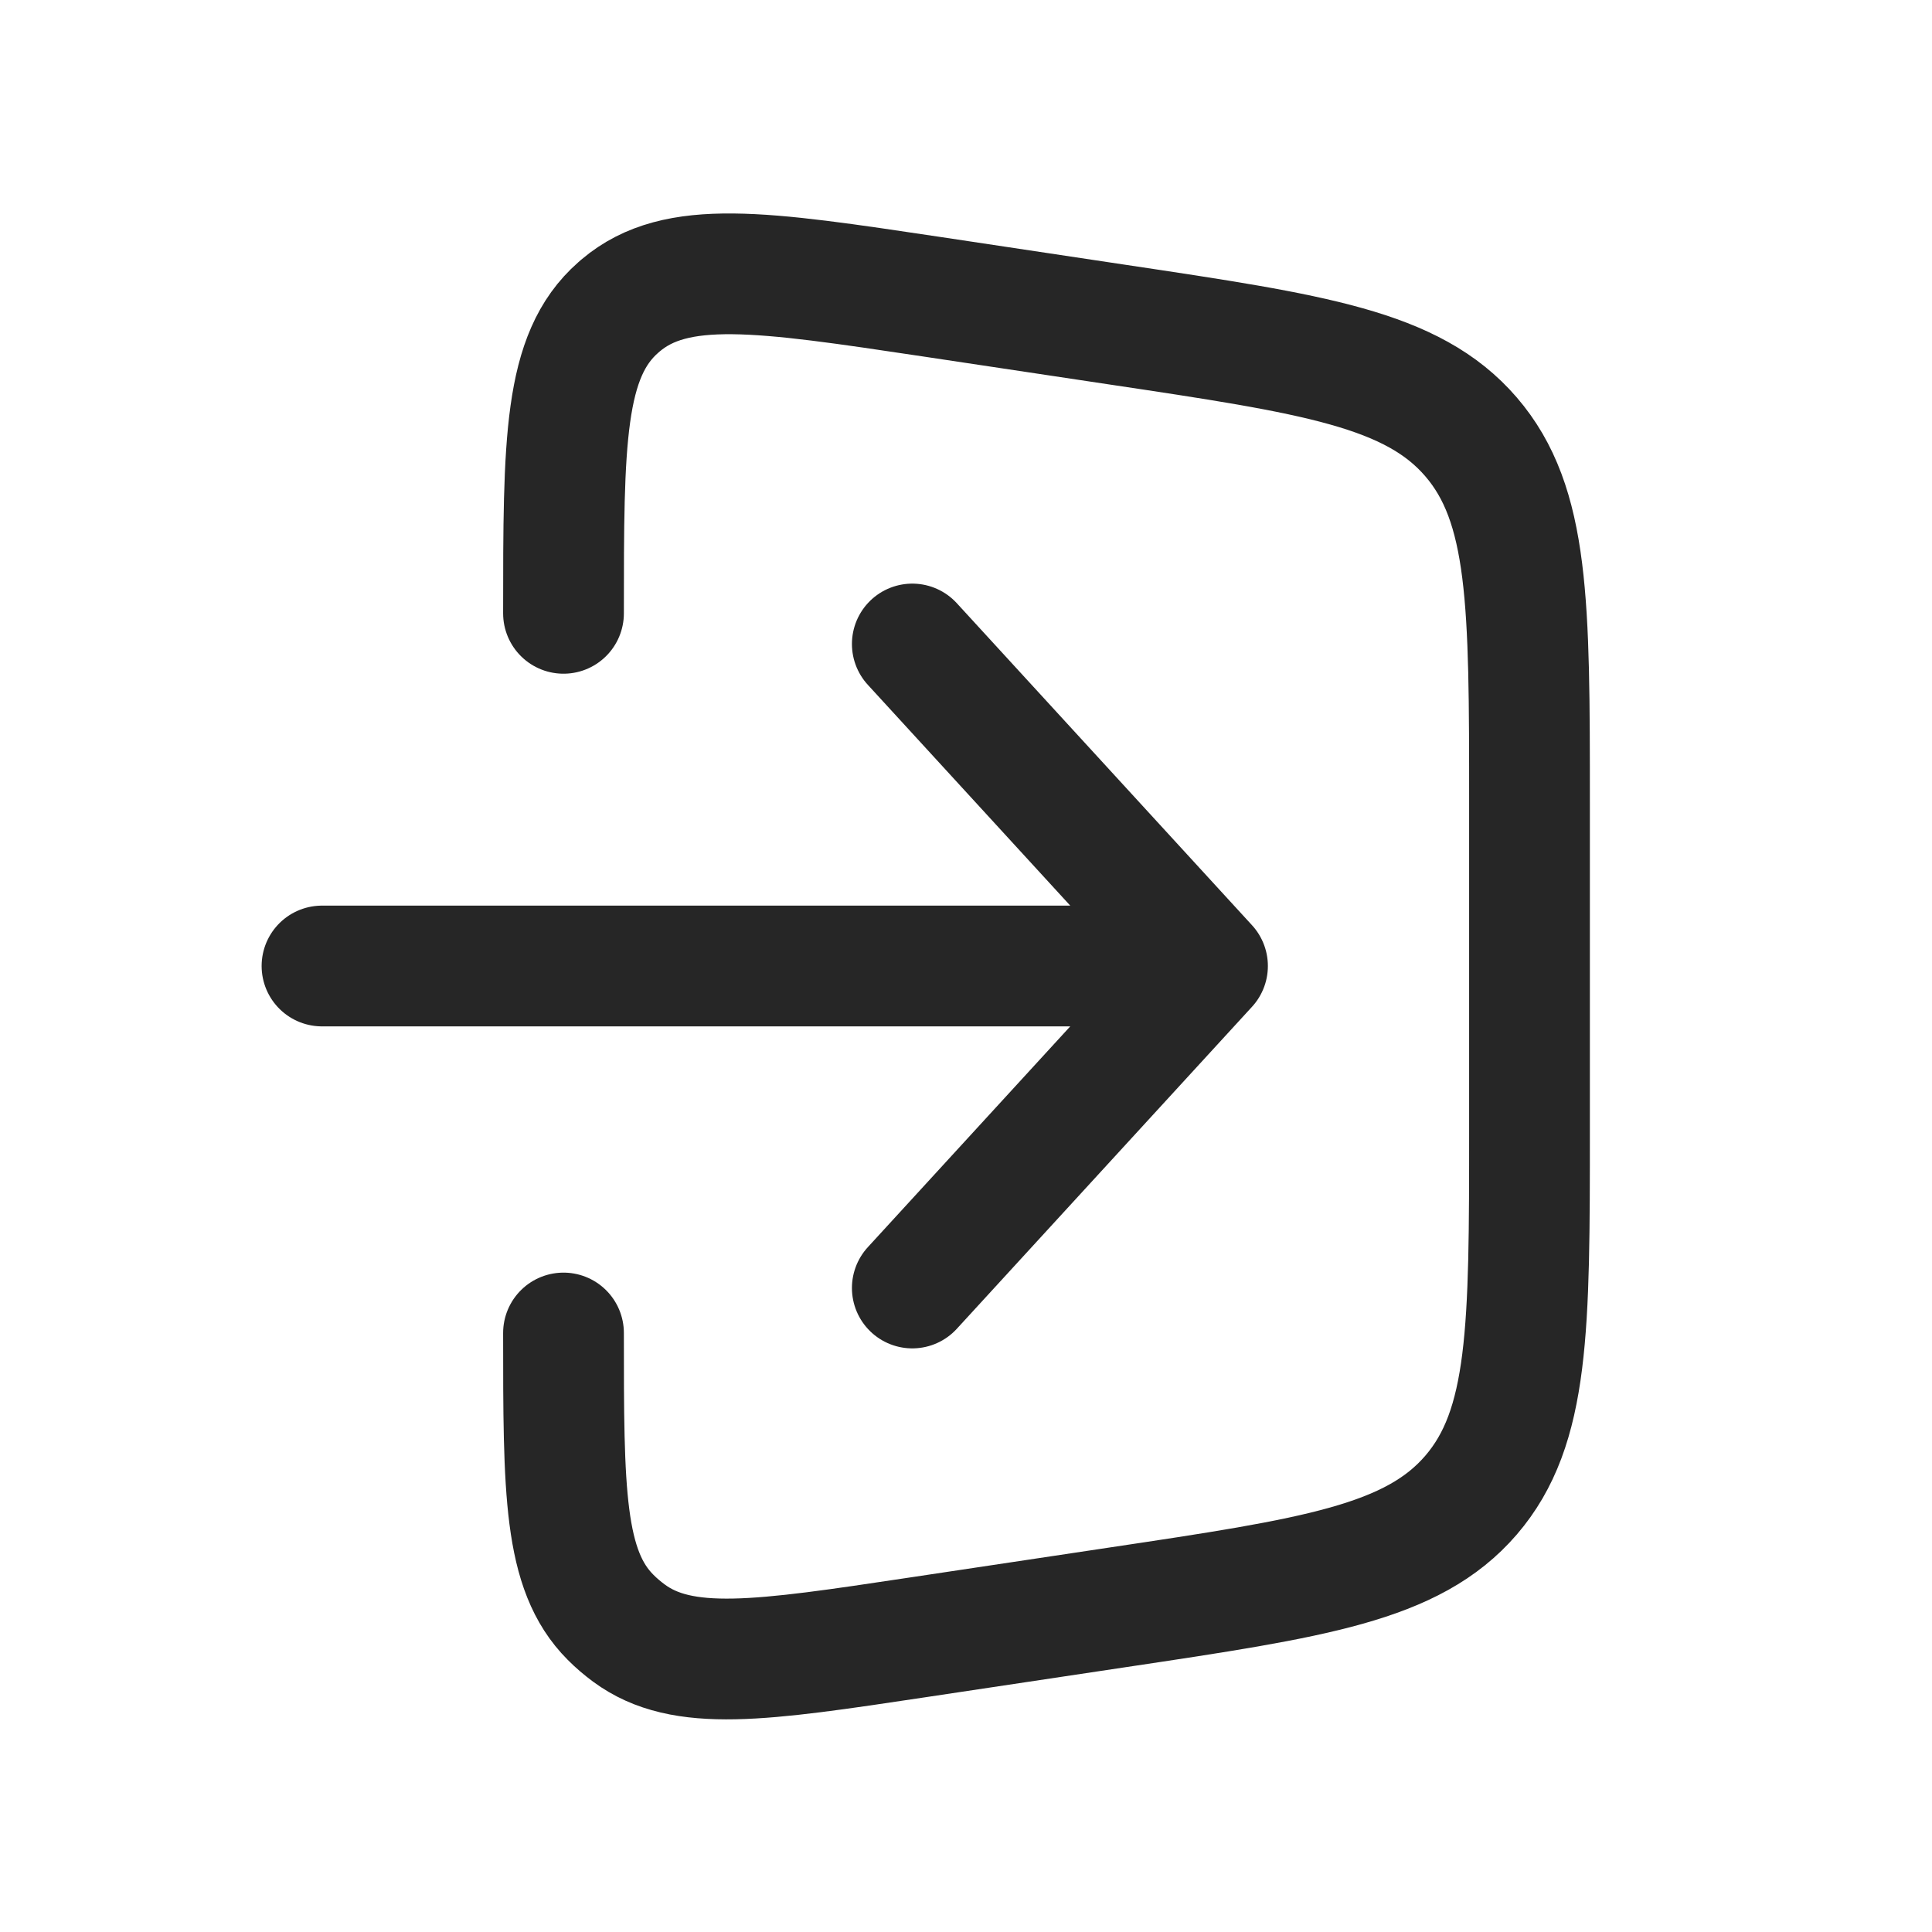
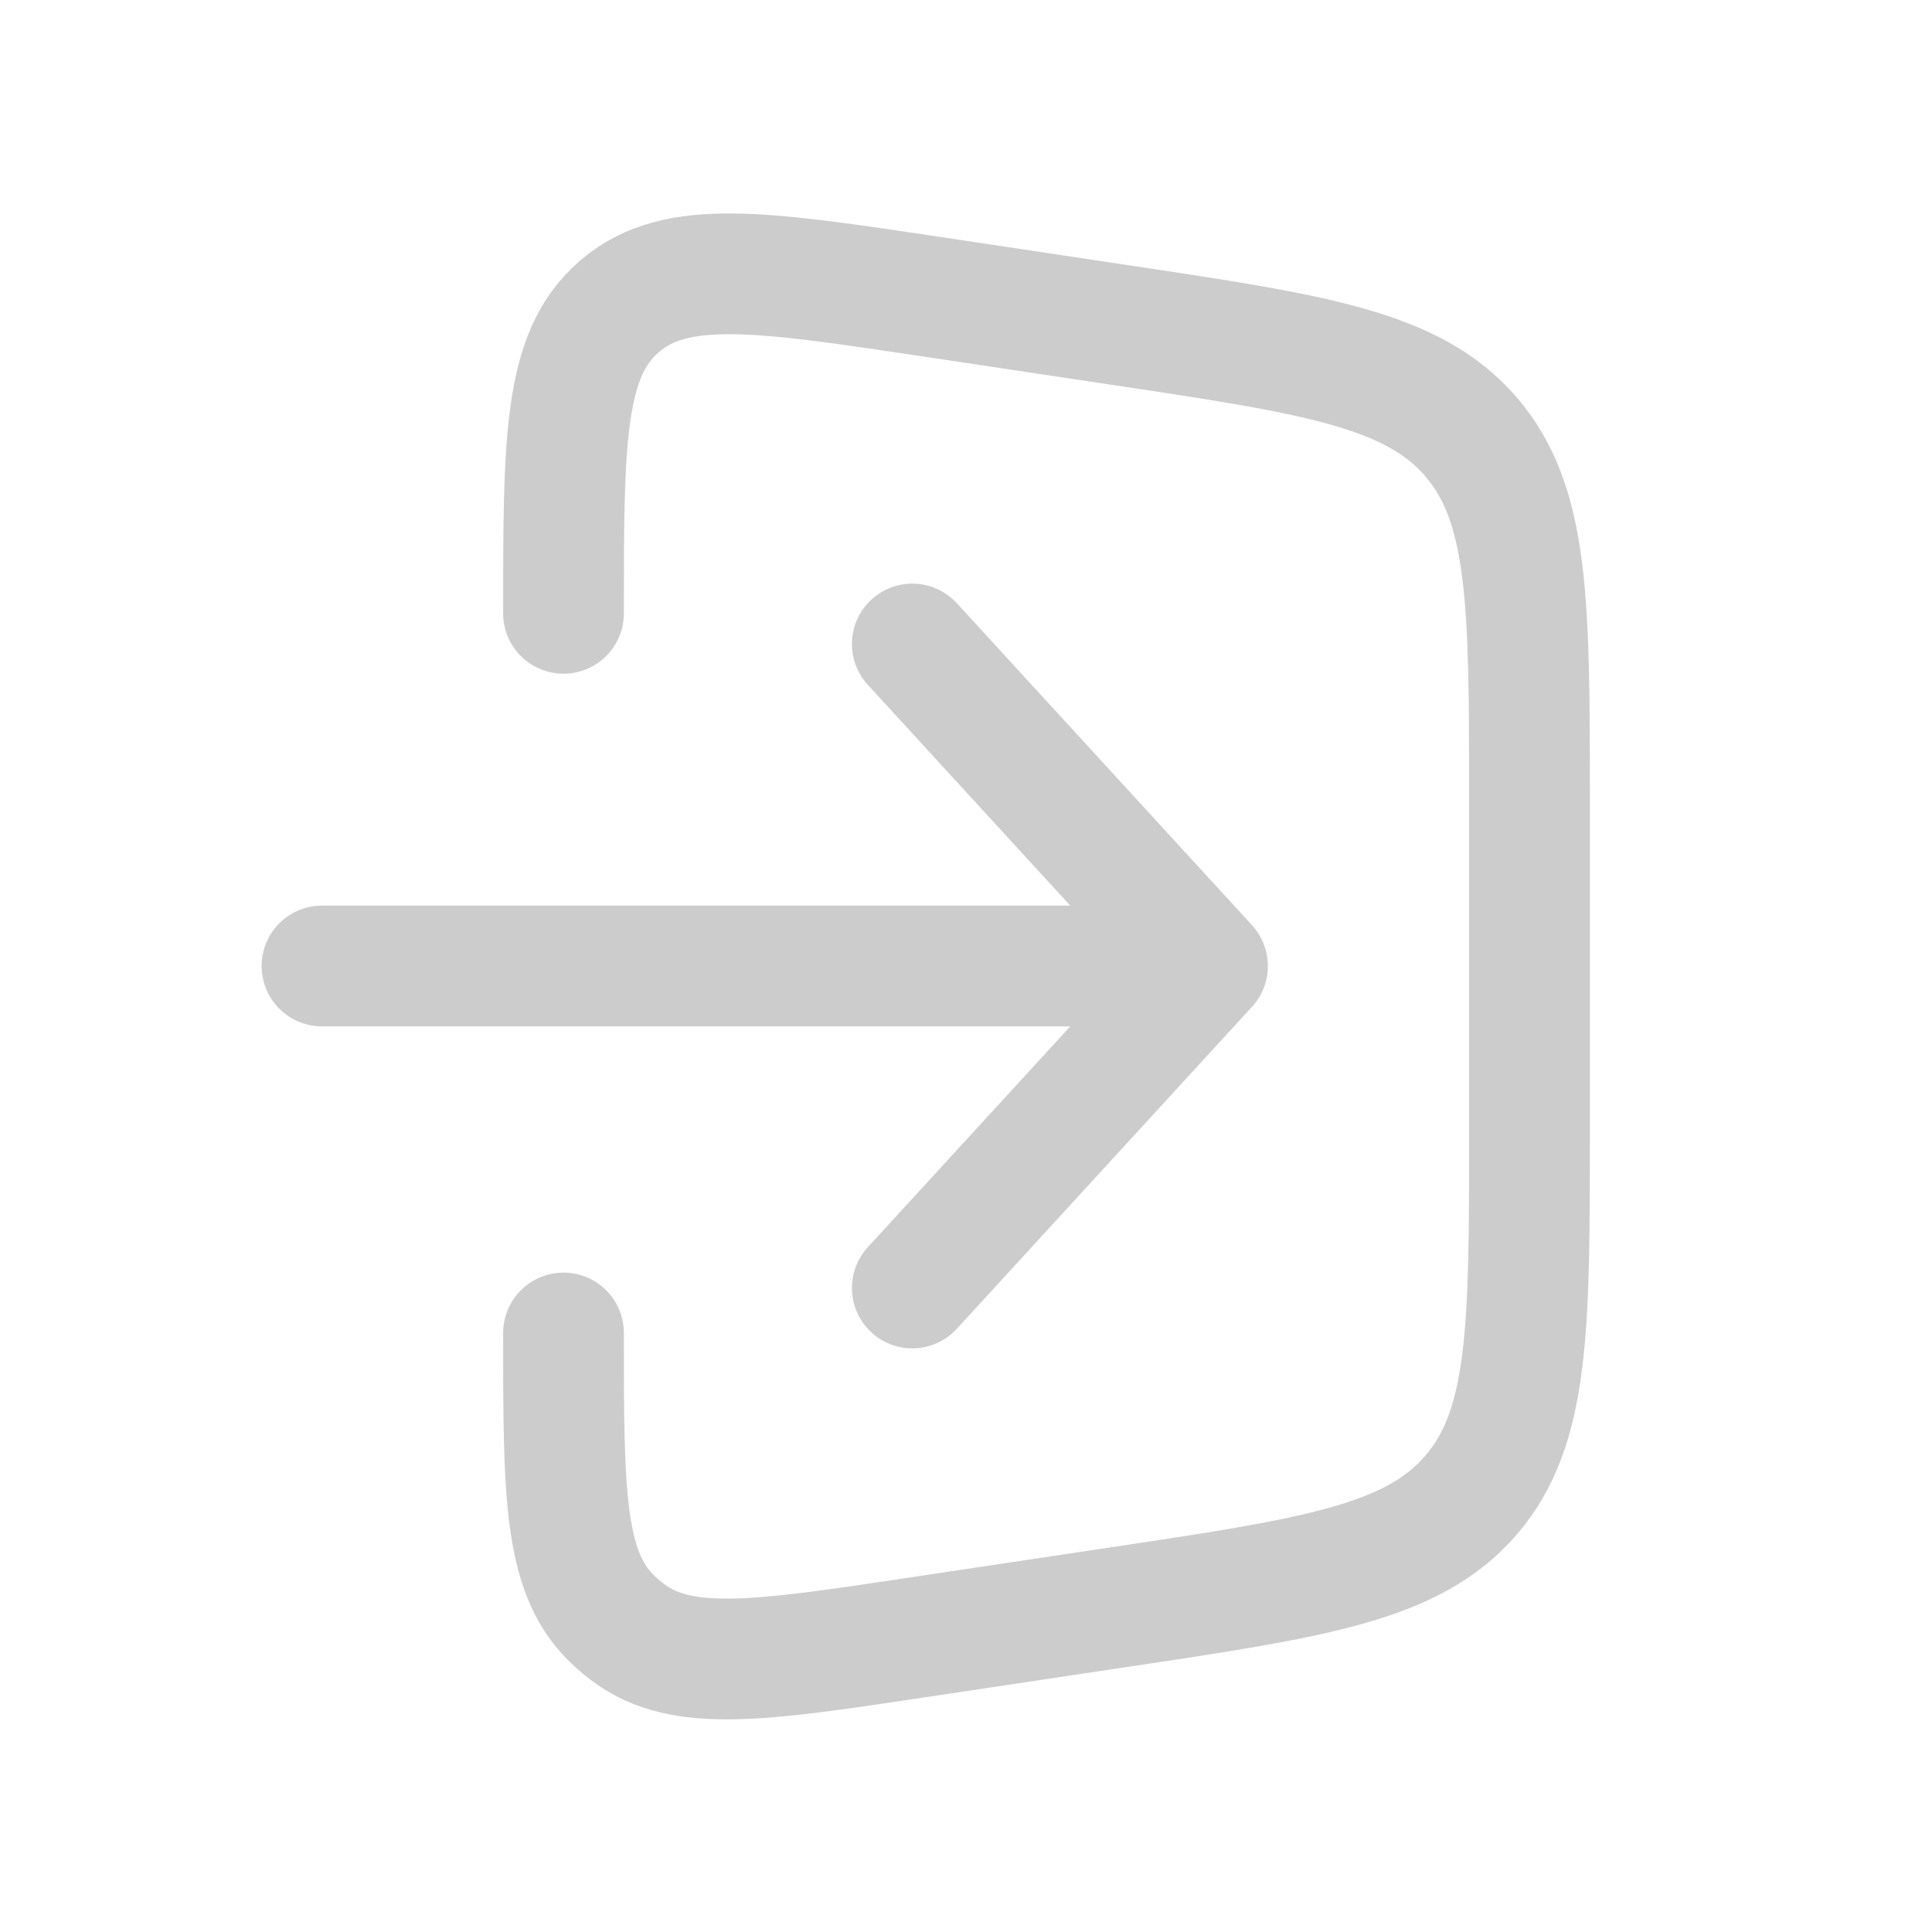
<svg xmlns="http://www.w3.org/2000/svg" width="24" height="24" viewBox="0 0 24 24" fill="none">
-   <path d="M7 7.619V7.619C7 5.484 7 4.417 7.68 3.82C7.69 3.811 7.7 3.803 7.71 3.794C8.401 3.21 9.457 3.369 11.568 3.685L13.89 4.034C16.328 4.399 17.546 4.582 18.273 5.426C19 6.27 19 7.502 19 9.967V14.033C19 16.498 19 17.73 18.273 18.574C17.546 19.418 16.328 19.601 13.89 19.966L11.392 20.341C9.45 20.633 8.479 20.778 7.813 20.287C7.732 20.227 7.655 20.162 7.584 20.09C7 19.505 7 18.523 7 16.559V16.559" stroke="#262626" stroke-width="1.5" stroke-linecap="round" />
-   <path d="M11.333 8L15 12M15 12L11.333 16M15 12H4" stroke="#262626" stroke-width="1.5" stroke-linecap="round" stroke-linejoin="round" />
+   <path d="M7 7.619V7.619C7 5.484 7 4.417 7.68 3.82C7.69 3.811 7.7 3.803 7.71 3.794C8.401 3.21 9.457 3.369 11.568 3.685L13.89 4.034C16.328 4.399 17.546 4.582 18.273 5.426C19 6.27 19 7.502 19 9.967V14.033C19 16.498 19 17.73 18.273 18.574C17.546 19.418 16.328 19.601 13.89 19.966L11.392 20.341C9.45 20.633 8.479 20.778 7.813 20.287C7.732 20.227 7.655 20.162 7.584 20.09C7 19.505 7 18.523 7 16.559V16.559" stroke="#CCCCCC" stroke-width="1.5" stroke-linecap="round" />
+   <path d="M11.333 8L15 12M15 12L11.333 16M15 12H4" stroke="#CCCCCC" stroke-width="1.5" stroke-linecap="round" stroke-linejoin="round" />
</svg>
